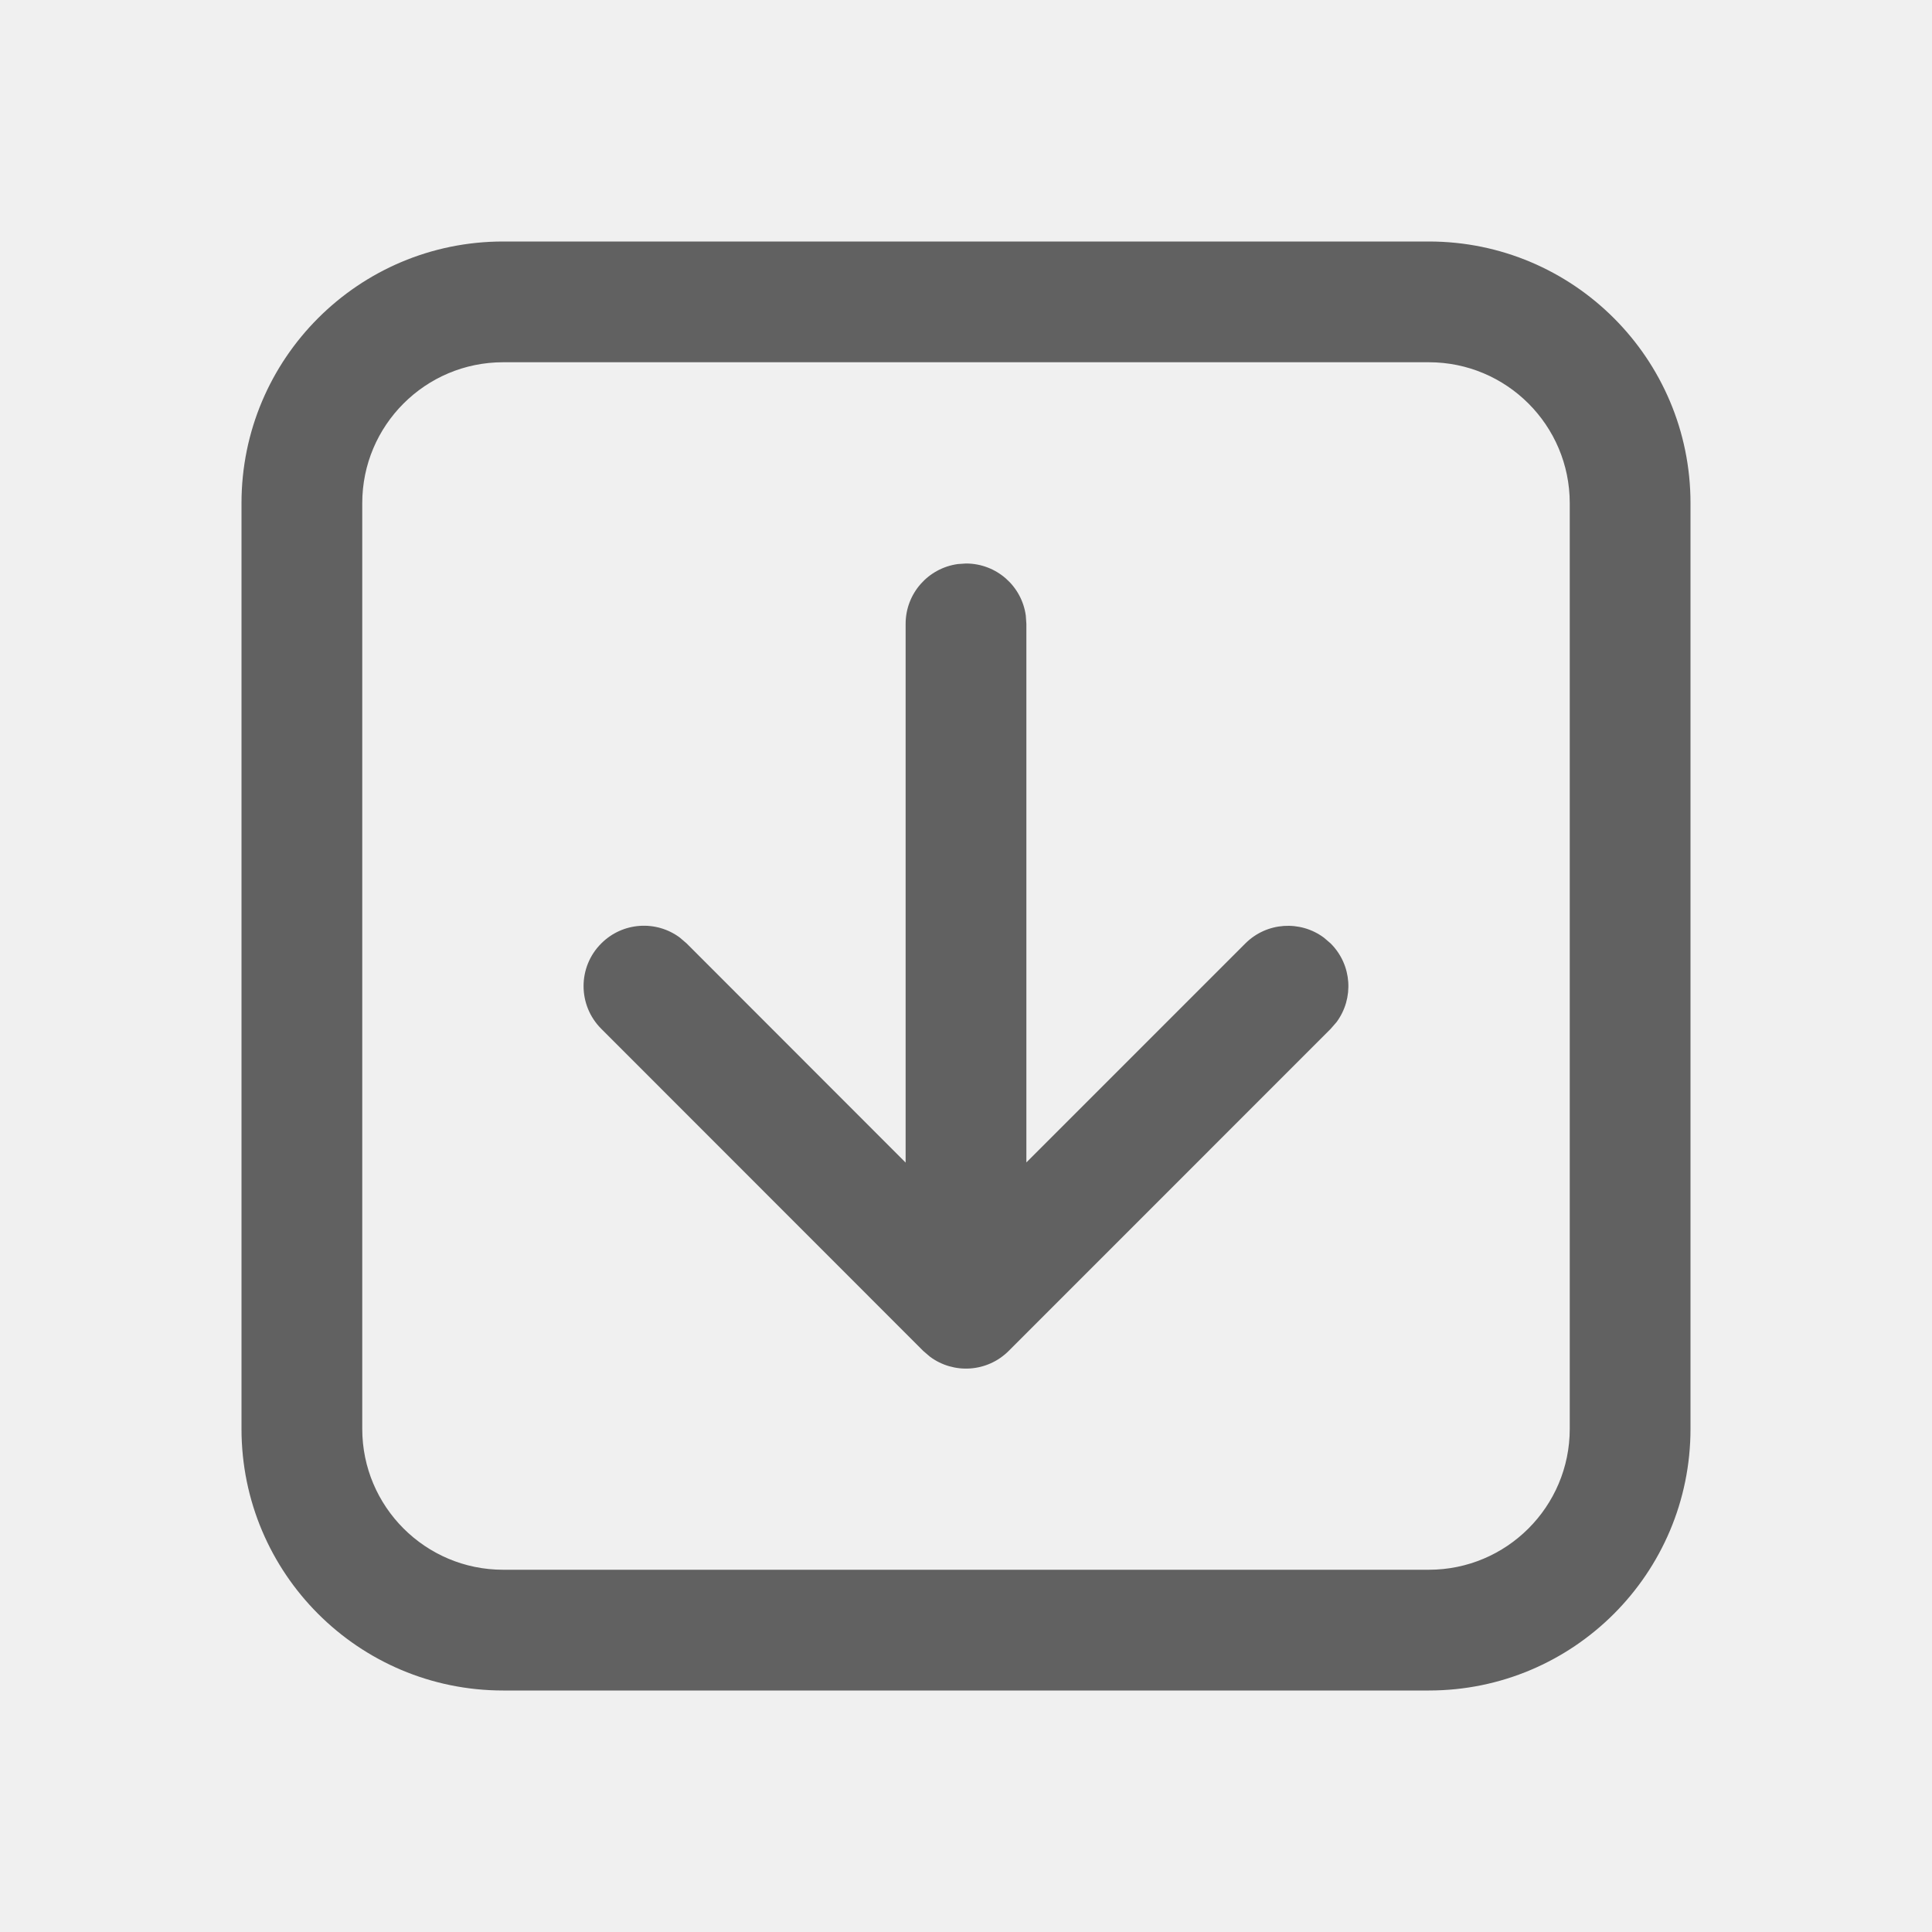
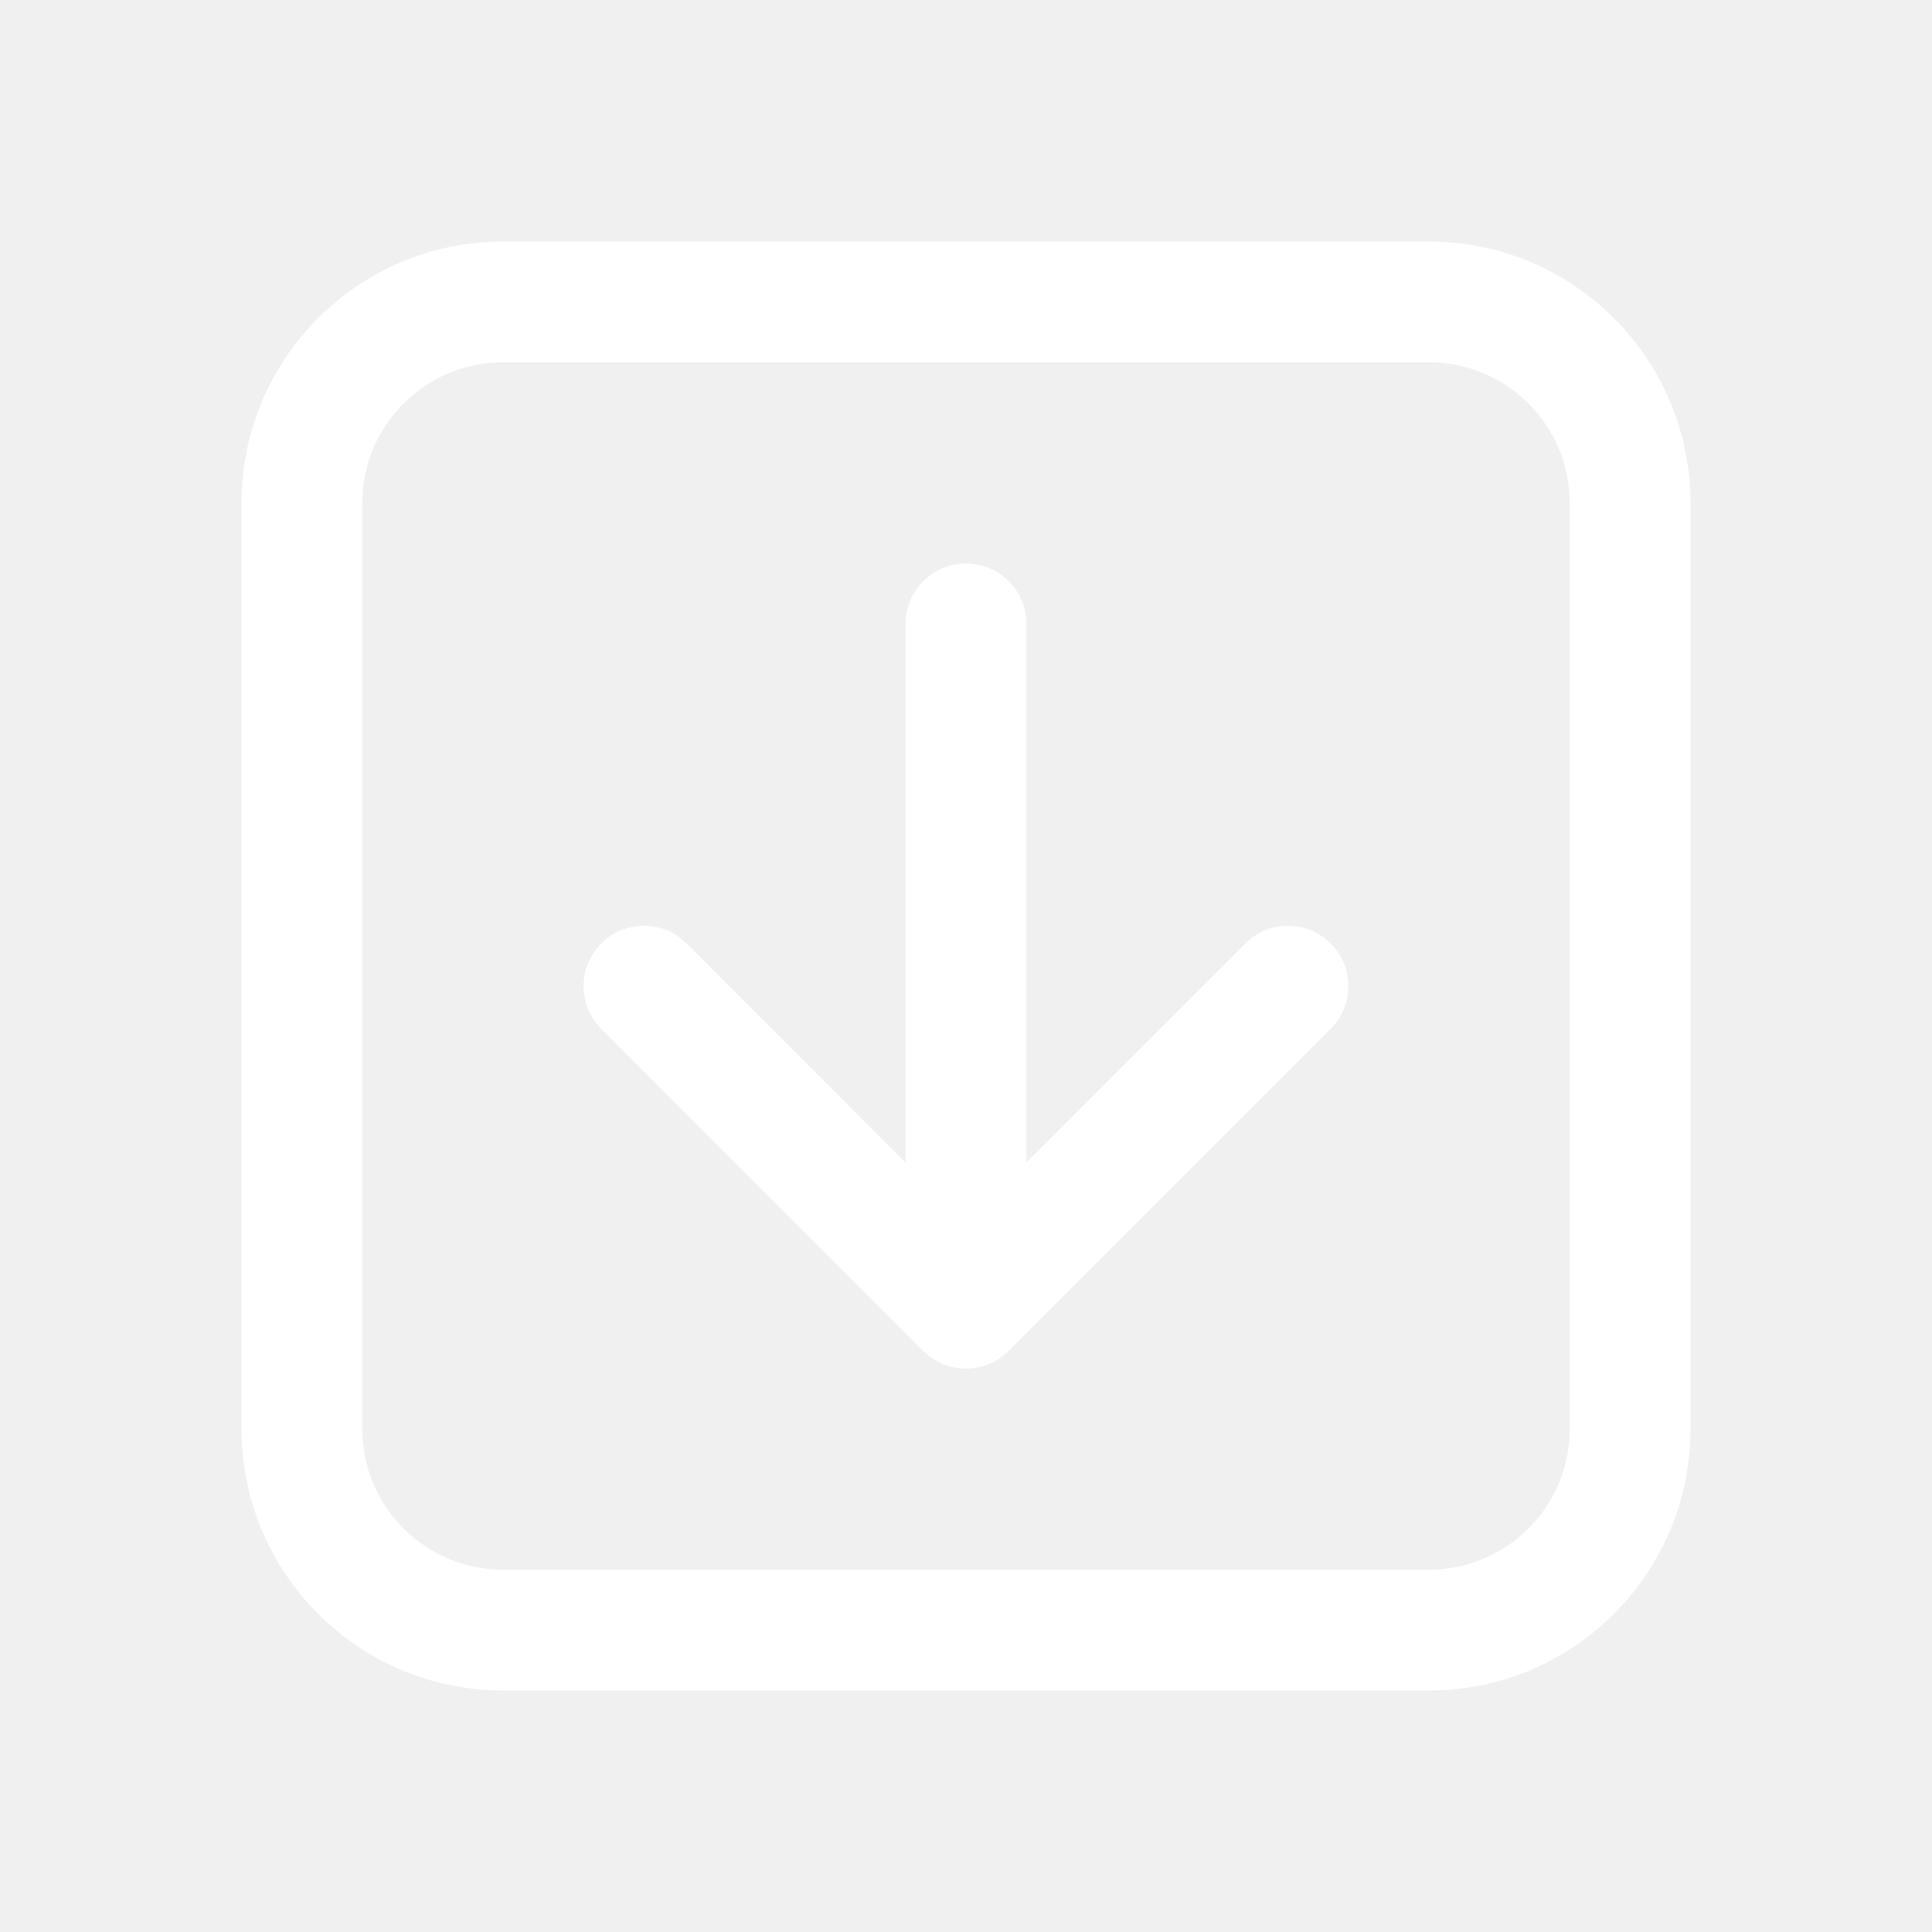
<svg xmlns="http://www.w3.org/2000/svg" width="24" height="24" viewBox="0 0 24 24" fill="none">
-   <path d="M16.53 11.72L16.446 11.648C16.153 11.43 15.736 11.454 15.47 11.72L12.75 14.44L12.75 7.75L12.743 7.648C12.694 7.282 12.38 7 12 7L11.898 7.007C11.532 7.057 11.25 7.37 11.25 7.75L11.25 14.442L8.53 11.72L8.445 11.647C8.152 11.429 7.735 11.453 7.469 11.72C7.176 12.012 7.176 12.487 7.469 12.78L11.469 16.782L11.553 16.854C11.847 17.072 12.263 17.048 12.53 16.782L16.53 12.781L16.603 12.697C16.821 12.403 16.797 11.987 16.53 11.72ZM6.25 3C4.455 3 3 4.455 3 6.25V17.75C3 19.545 4.455 21 6.25 21H17.75C19.545 21 21 19.545 21 17.75V6.25C21 4.455 19.545 3 17.75 3H6.25ZM4.5 6.25C4.5 5.284 5.284 4.5 6.25 4.5H17.75C18.716 4.5 19.5 5.284 19.5 6.25V17.75C19.5 18.716 18.716 19.5 17.75 19.5H6.25C5.284 19.5 4.5 18.716 4.5 17.75V6.25Z" fill="#616161" />
+   <path d="M16.53 11.72L16.446 11.648C16.153 11.43 15.736 11.454 15.47 11.72L12.75 14.44L12.75 7.75L12.743 7.648C12.694 7.282 12.38 7 12 7L11.898 7.007C11.532 7.057 11.25 7.37 11.25 7.75L11.25 14.442L8.53 11.72L8.445 11.647C8.152 11.429 7.735 11.453 7.469 11.72C7.176 12.012 7.176 12.487 7.469 12.78L11.469 16.782L11.553 16.854C11.847 17.072 12.263 17.048 12.53 16.782L16.53 12.781L16.603 12.697C16.821 12.403 16.797 11.987 16.53 11.72ZM6.25 3C4.455 3 3 4.455 3 6.25V17.75C3 19.545 4.455 21 6.25 21H17.75C19.545 21 21 19.545 21 17.75V6.25C21 4.455 19.545 3 17.75 3H6.25ZM4.5 6.25C4.5 5.284 5.284 4.5 6.25 4.5H17.75C18.716 4.5 19.5 5.284 19.5 6.25V17.75C19.5 18.716 18.716 19.5 17.75 19.5H6.25C5.284 19.5 4.5 18.716 4.5 17.75V6.25Z" fill="#fff" />
</svg>
